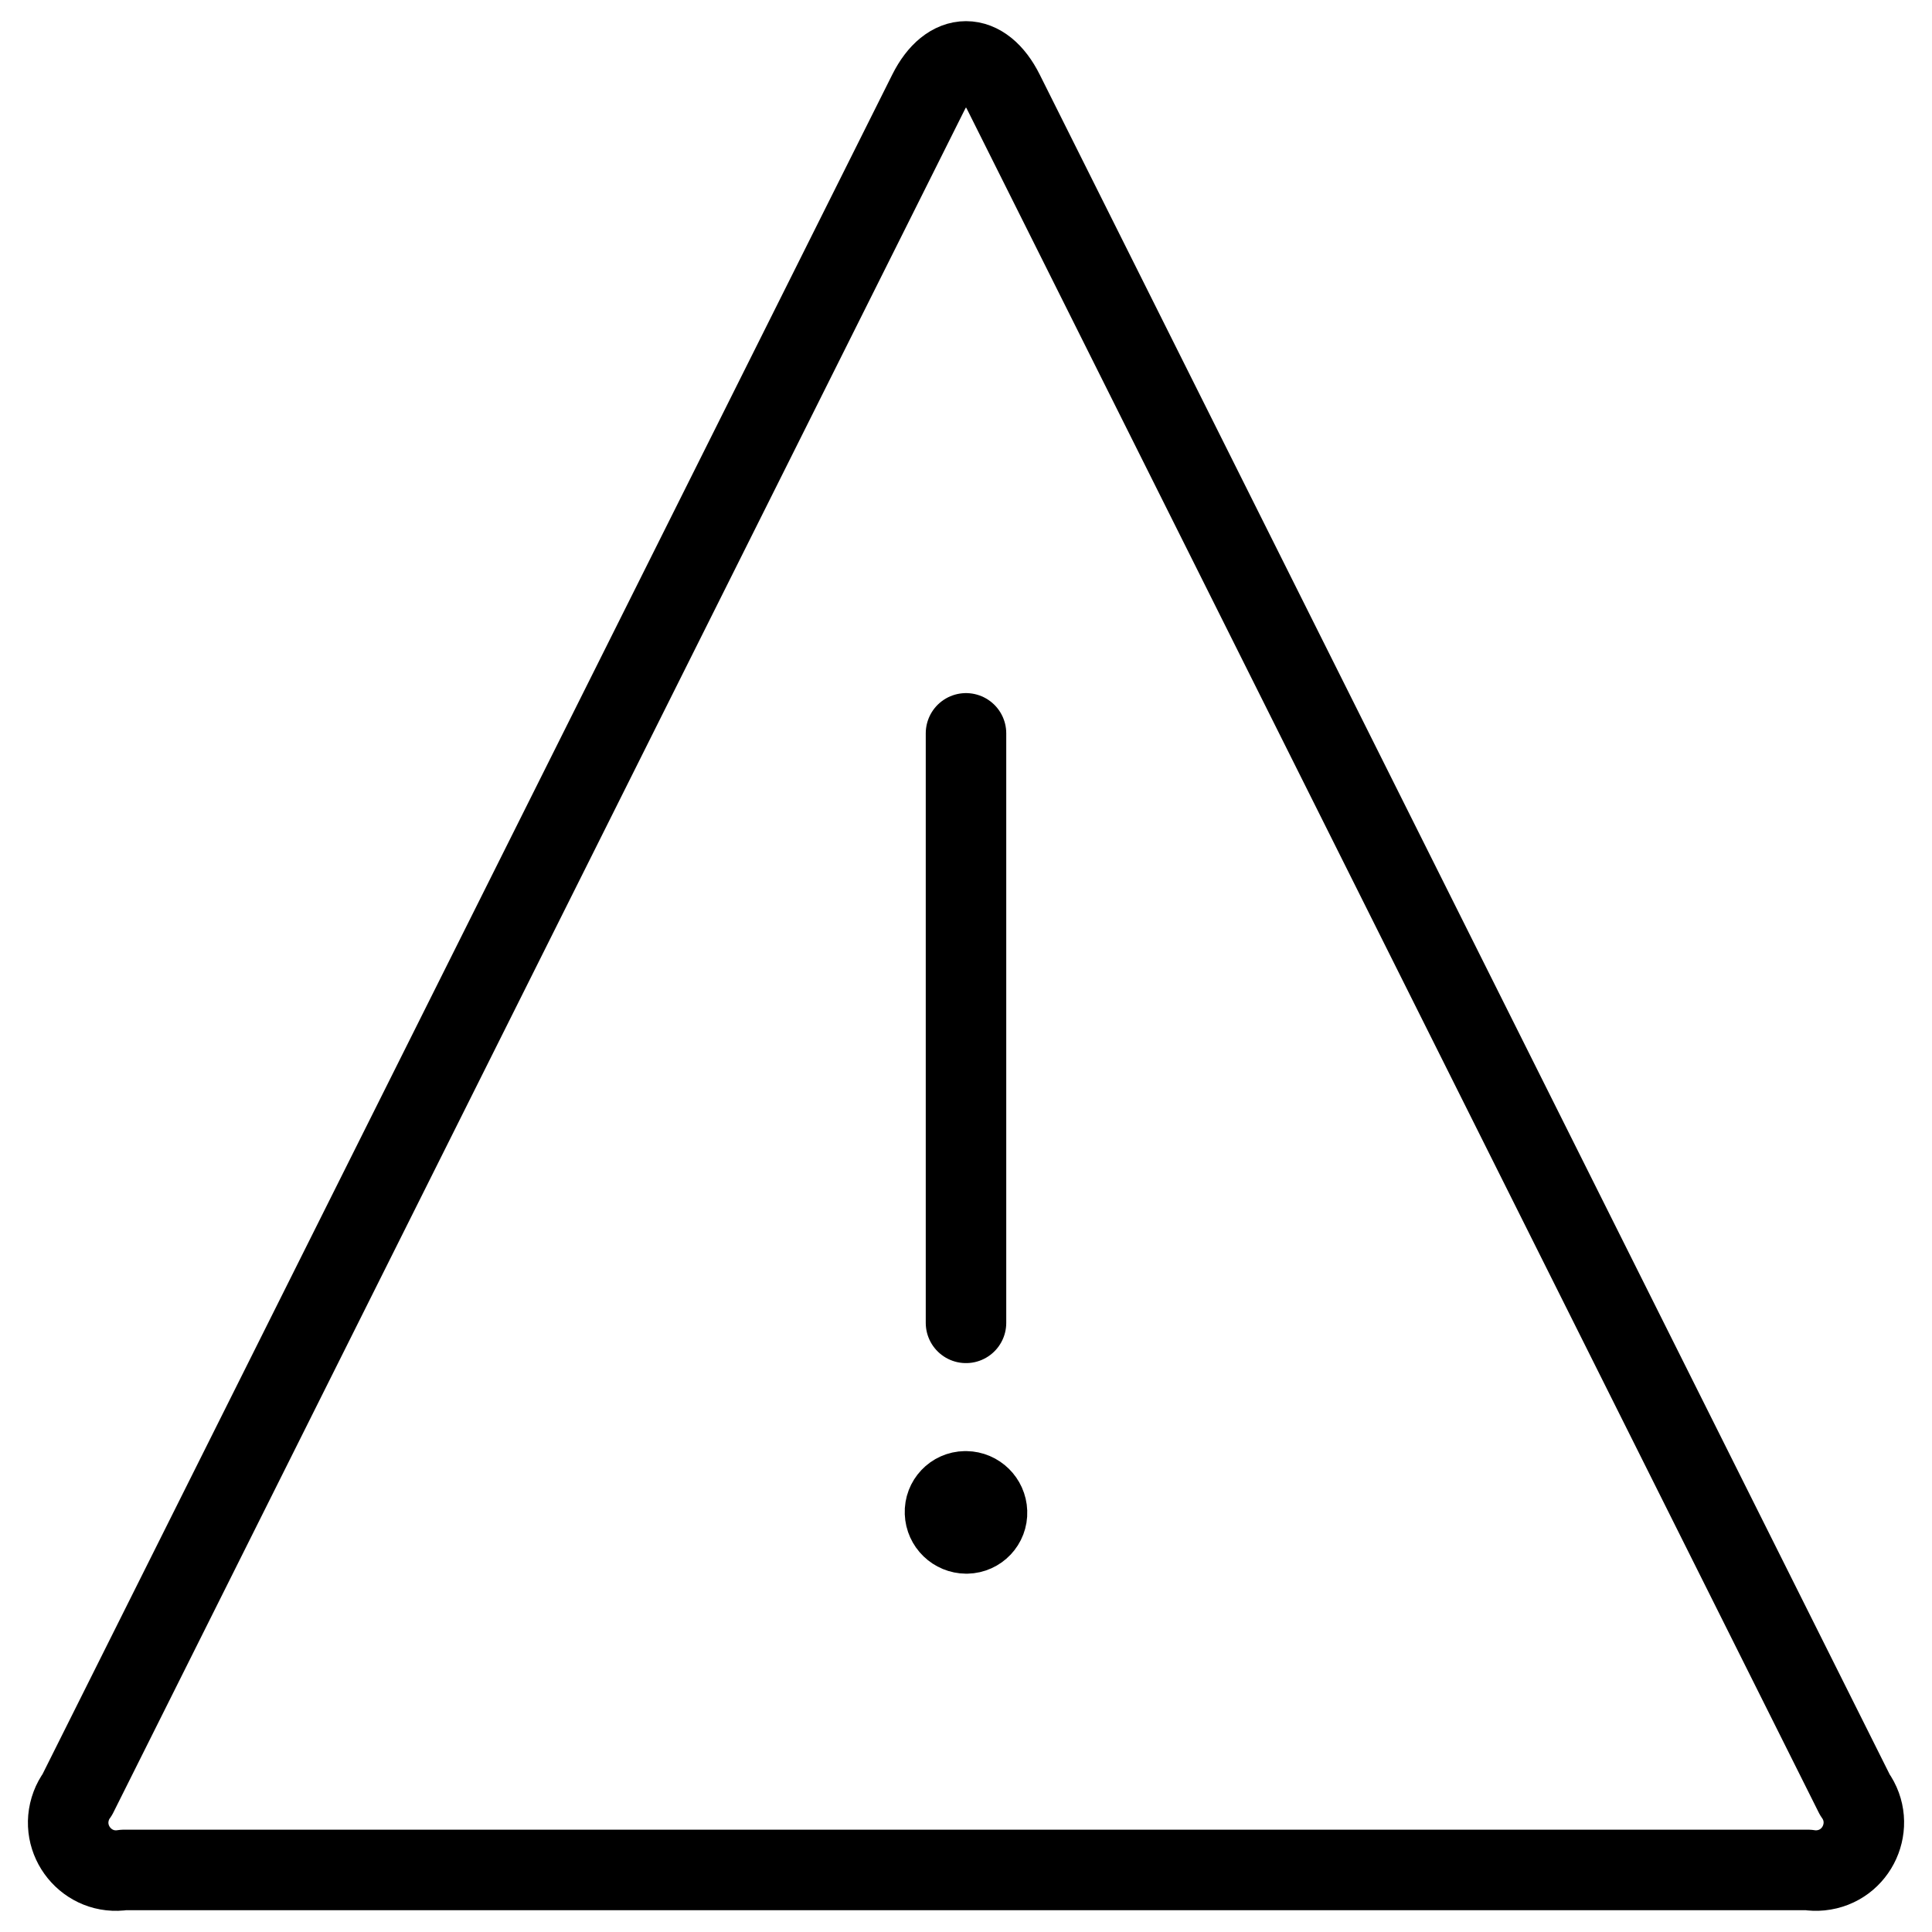
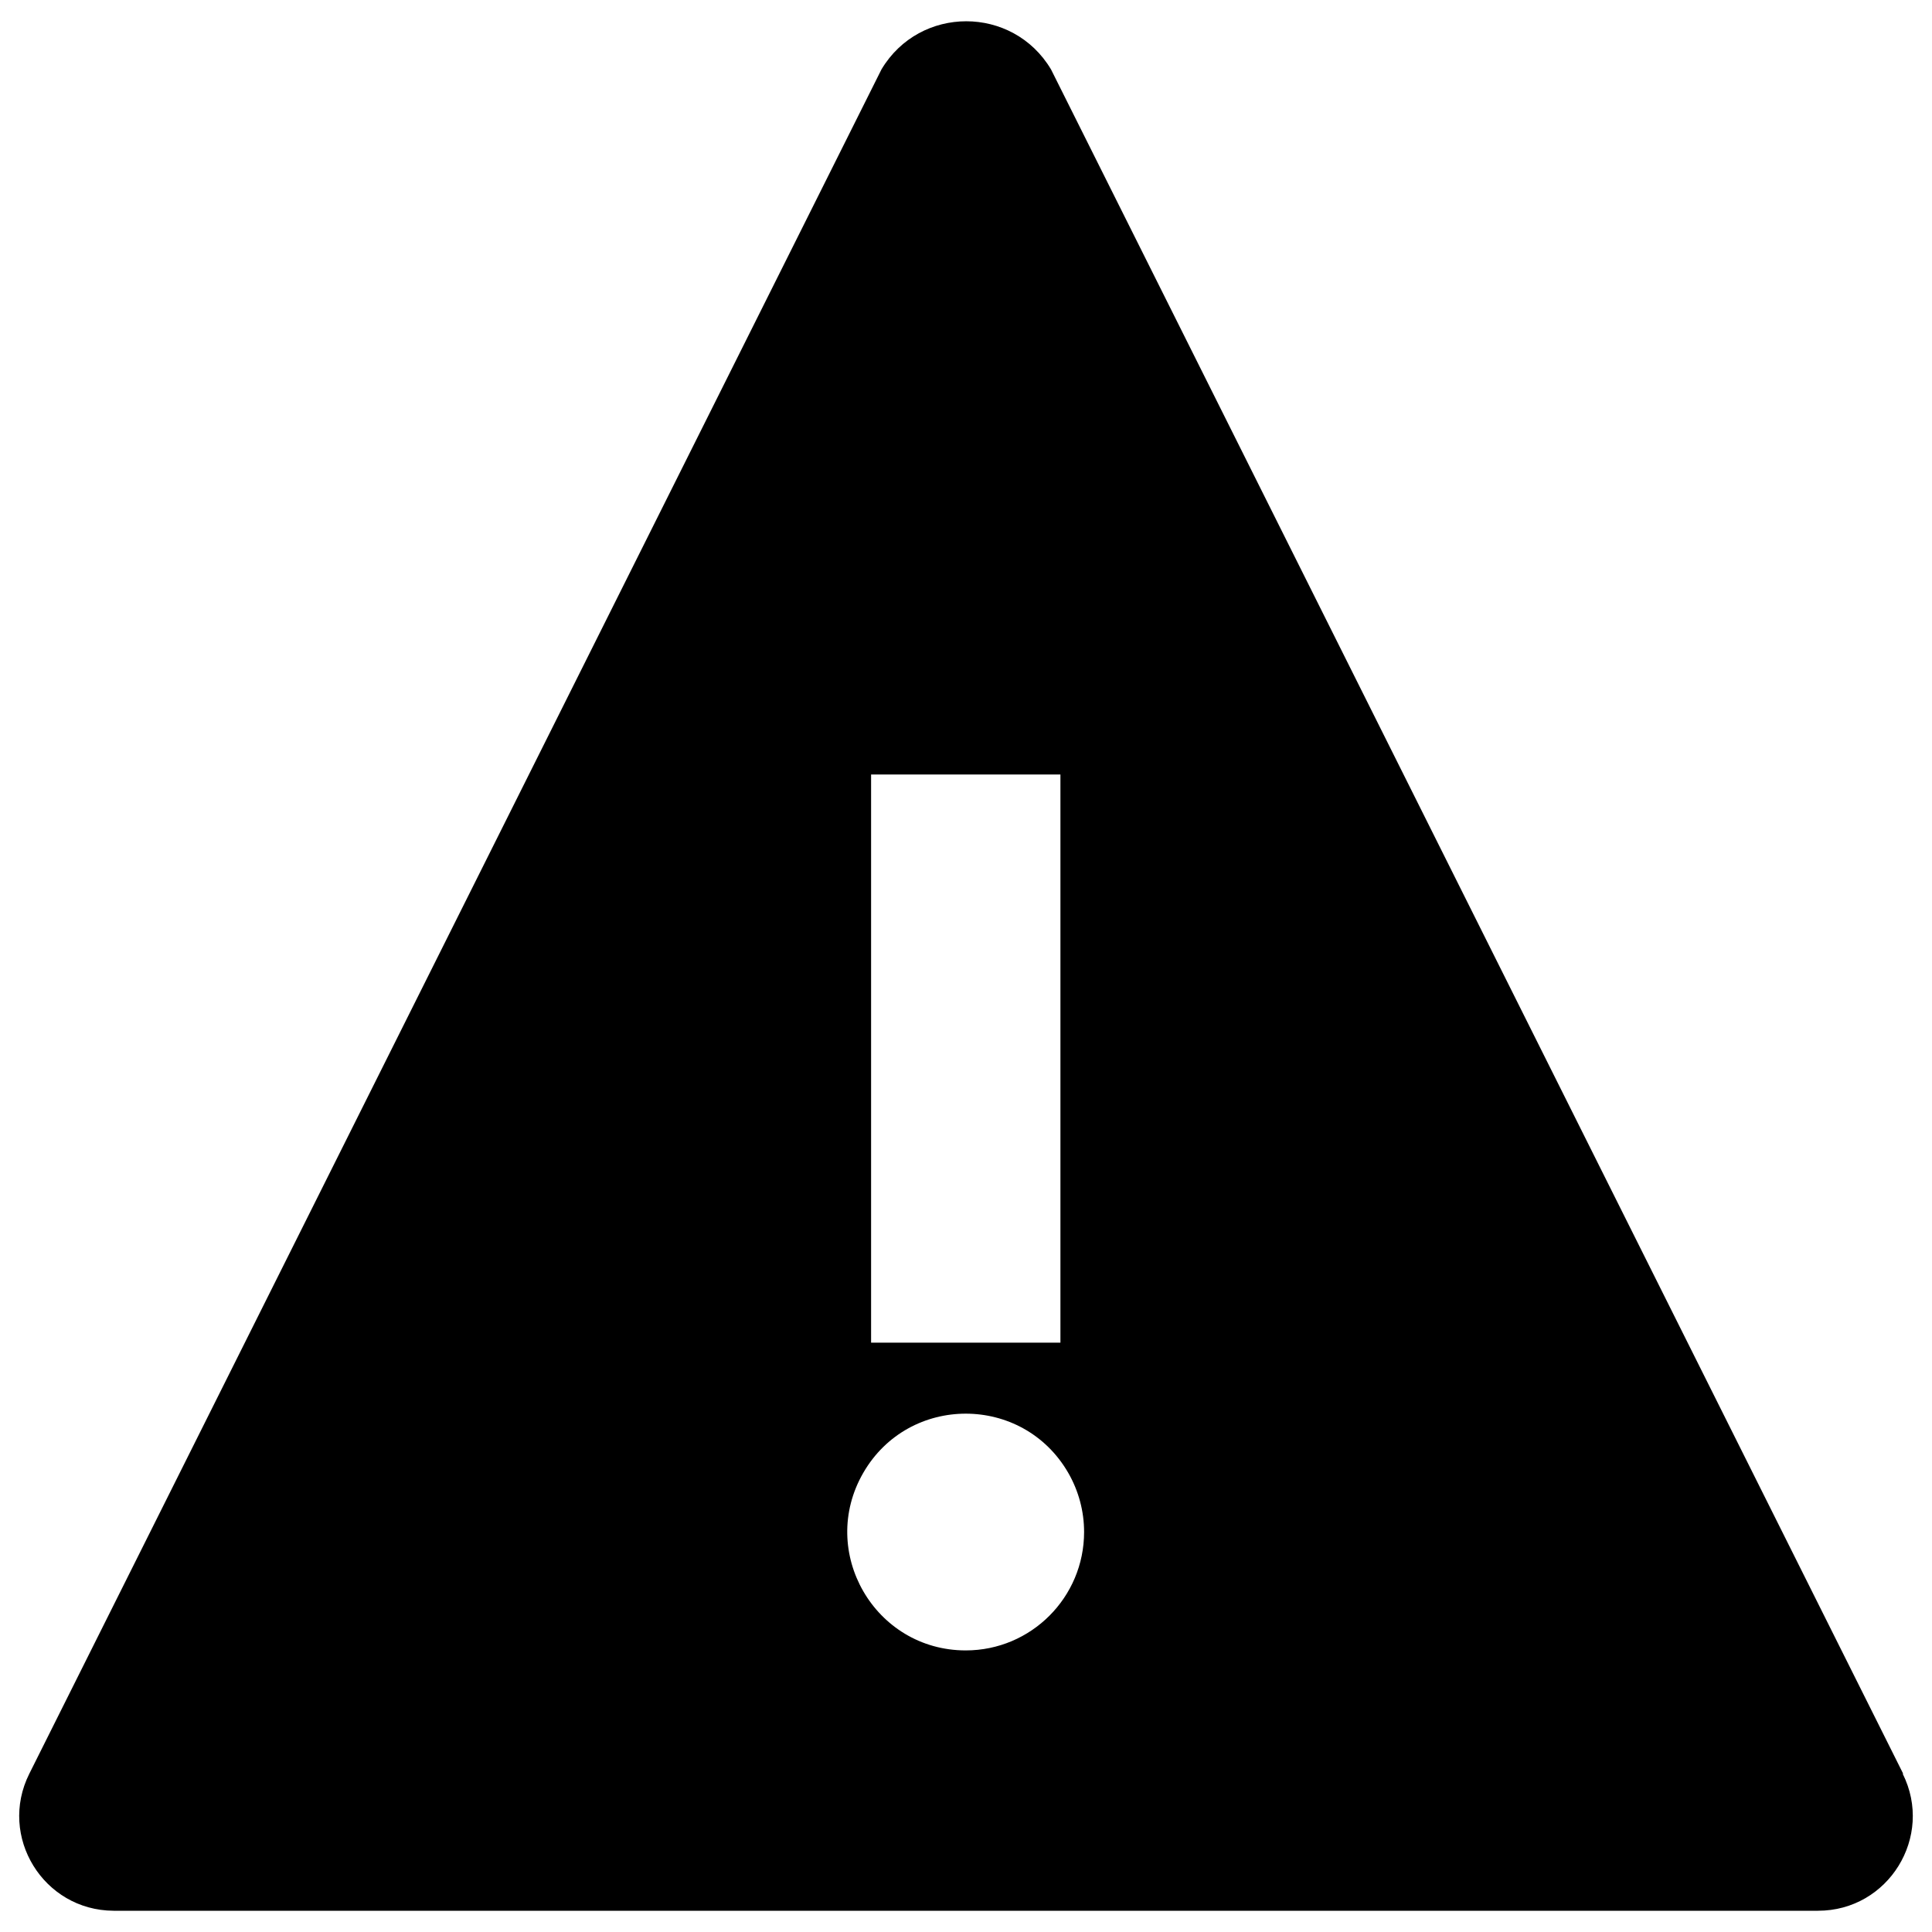
- <svg xmlns="http://www.w3.org/2000/svg" viewBox="0 0 24 24" id="Alert-Triangle--Streamline-Ultimate.svg">
-   <path d="M23.041 22.294C23.308 22.666 23.073 23.188 22.617 23.234C22.565 23.239 22.513 23.238 22.462 23.229H1.538C1.086 23.303 0.724 22.859 0.886 22.43C0.904 22.382 0.929 22.336 0.96 22.294L11.532 1.149C11.79 0.634 12.21 0.634 12.468 1.149Z" fill="none" stroke="currentColor" stroke-linecap="round" stroke-linejoin="round" stroke-width="1" />
-   <path d="M12 16.433V9.11" fill="none" stroke="currentColor" stroke-linecap="round" stroke-linejoin="round" stroke-width="1" />
-   <path d="M11.991 18.526C11.847 18.528 11.733 18.648 11.739 18.792C11.744 18.935 11.861 19.048 12.004 19.049H12.009C12.153 19.046 12.267 18.926 12.261 18.782C12.256 18.641 12.141 18.528 12 18.526H11.995" fill="none" stroke="currentColor" stroke-linecap="round" stroke-linejoin="round" stroke-width="1" />
+ <svg xmlns="http://www.w3.org/2000/svg" viewBox="0 0 24 24">
+   <path d="M23.642 22.034L13.056 0.862C12.58 0.065 11.426 0.065 10.95 0.862L0.364 22.034C-0.026 22.814 0.539 23.732 1.411 23.736H22.583C23.458 23.737 24.027 22.816 23.636 22.034ZM10.821 9.621H13.173V16.679H10.821ZM11.997 20.502C10.865 20.502 10.158 19.276 10.724 18.296C11.29 17.316 12.704 17.316 13.27 18.296C13.399 18.52 13.467 18.773 13.467 19.031C13.467 19.843 12.809 20.502 11.997 20.502Z" fill="currentColor" stroke-width="1" />
</svg>
